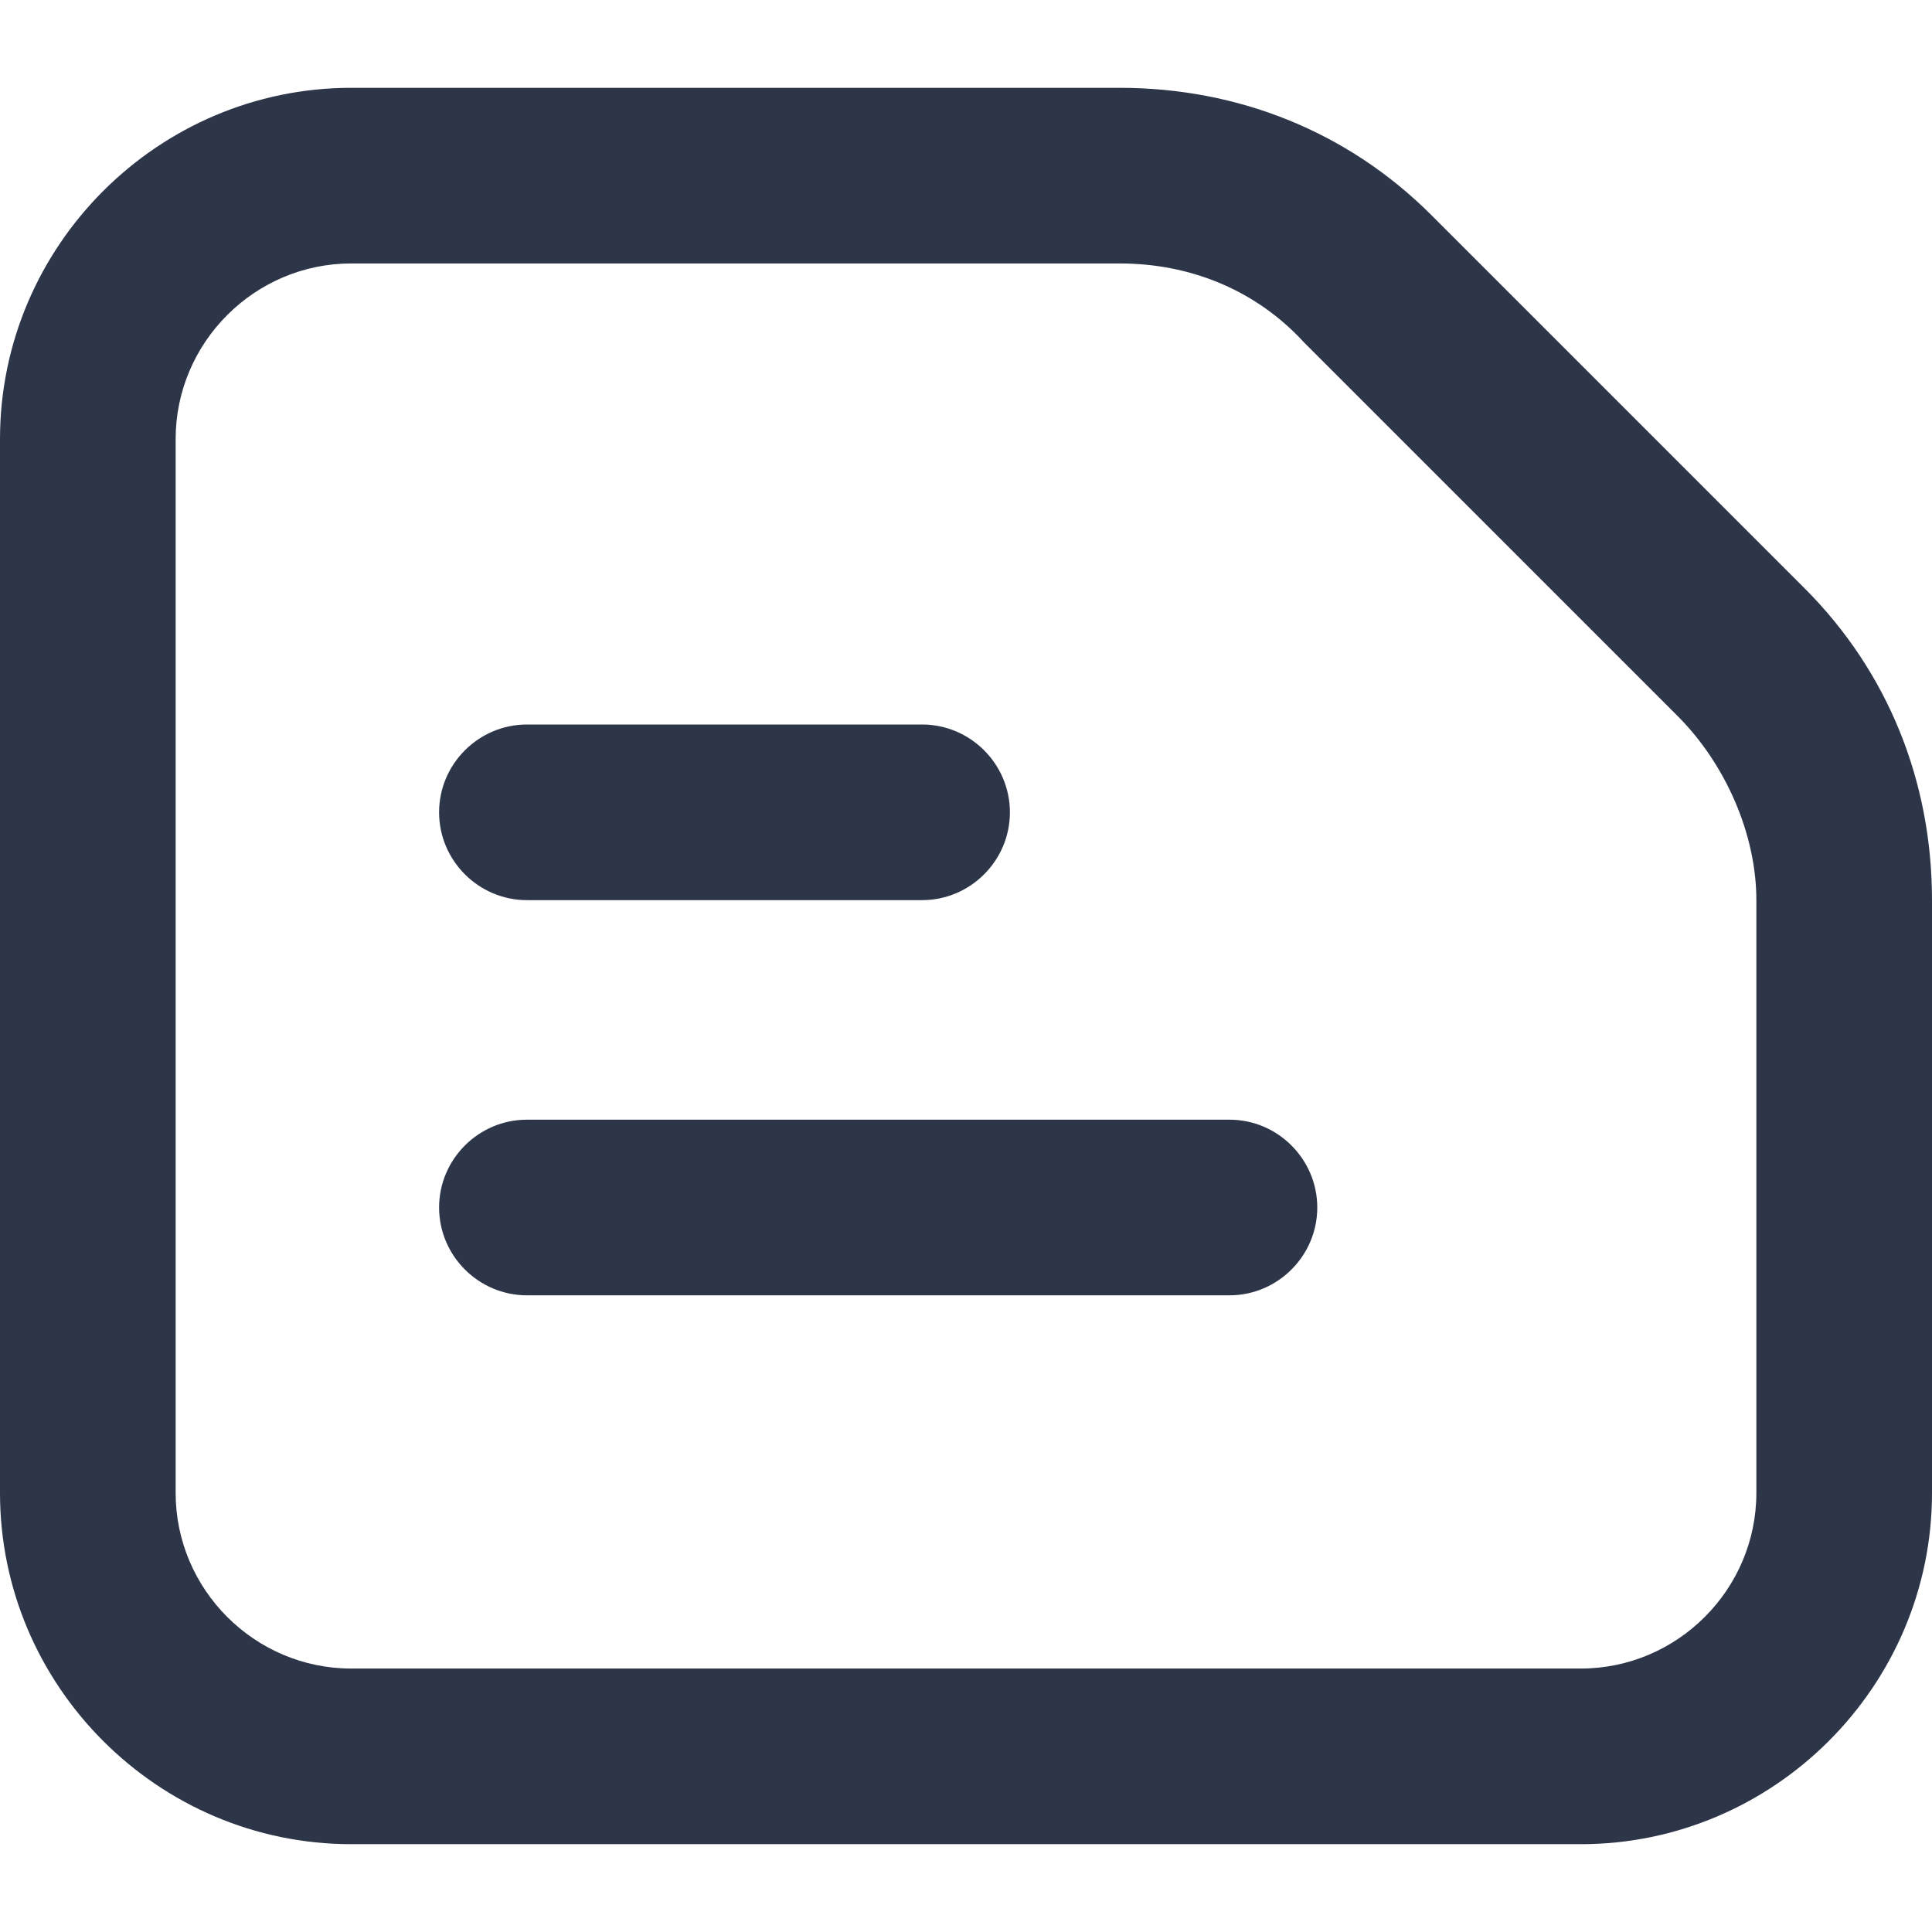
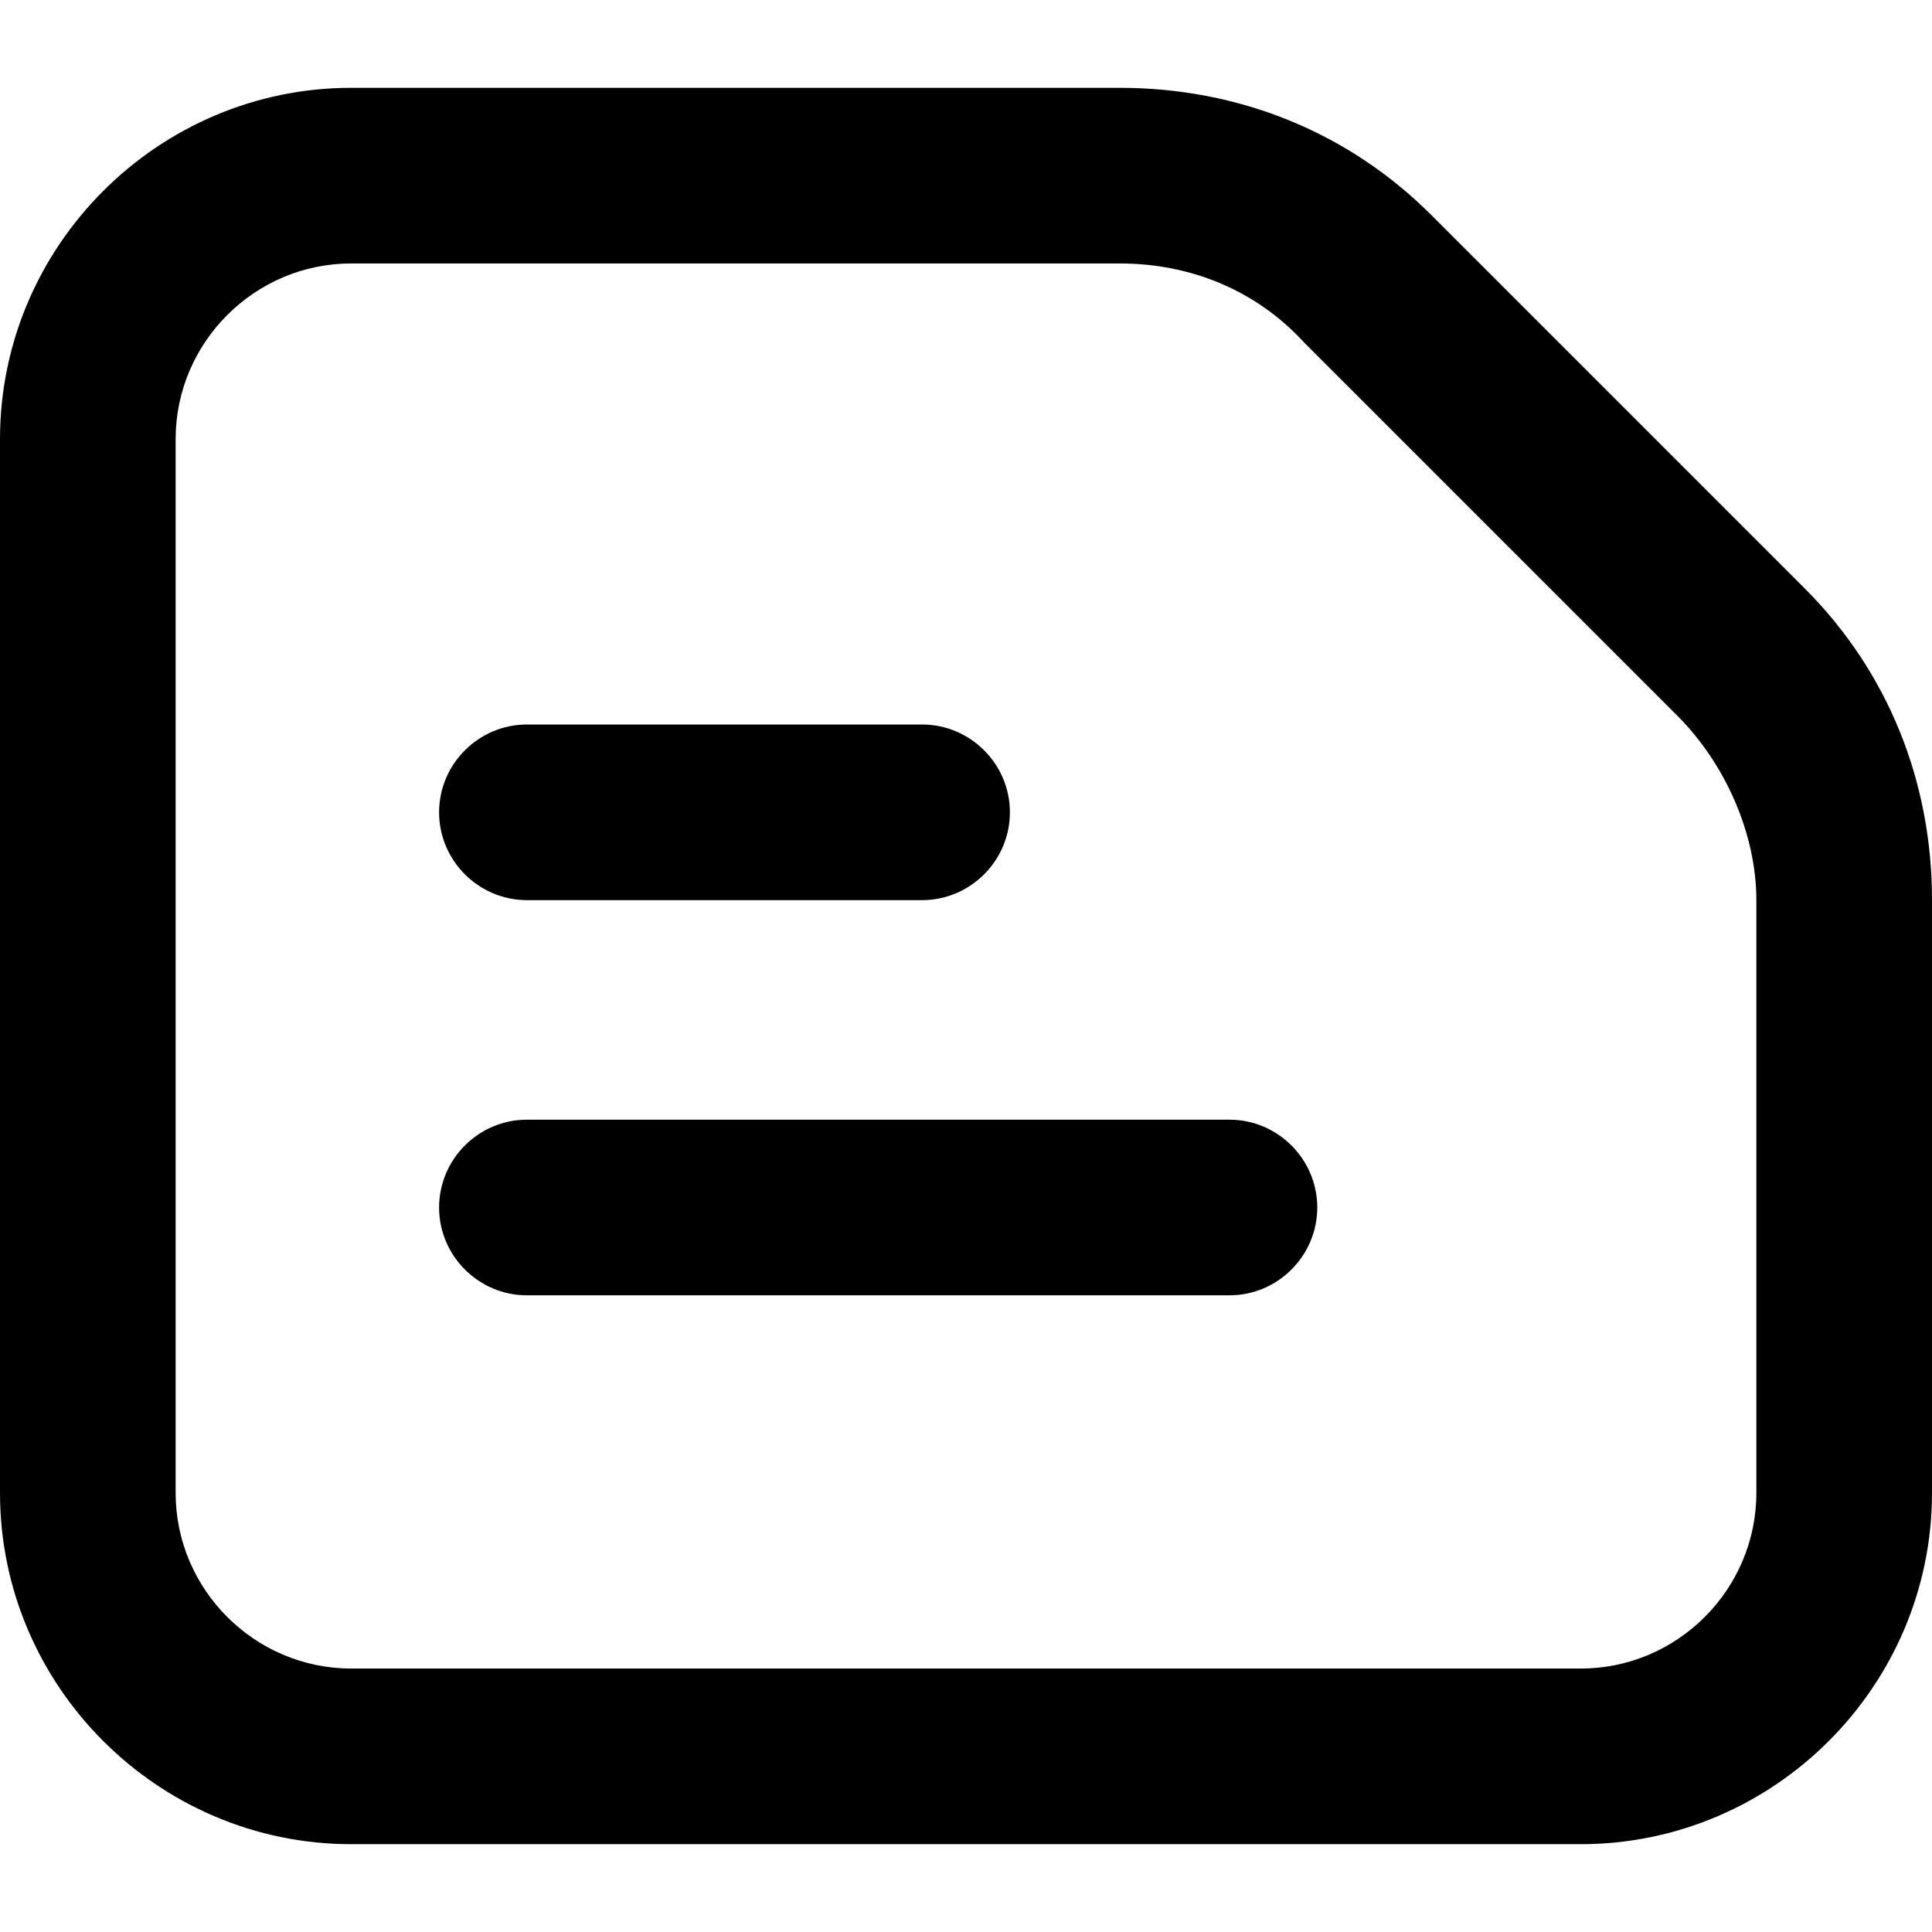
<svg xmlns="http://www.w3.org/2000/svg" t="1765635485269" class="icon" viewBox="0 0 1024 1024" version="1.1" p-id="7989" width="200" height="200">
-   <path d="M956.509 311.855l-197.818-197.818C714.473 69.818 656.291 46.545 593.455 46.545H186.182c-102.4 0-186.182 83.782-186.182 186.182v558.545c0 102.4 83.782 186.182 186.182 186.182h651.636c102.4 0 186.182-83.782 186.182-186.182V477.091c0-62.836-23.273-121.018-67.491-165.236zM930.909 791.273c0 51.2-41.891 93.091-93.091 93.091H186.182c-51.2 0-93.091-41.891-93.091-93.091V232.727c0-51.2 41.891-93.091 93.091-93.091h407.273c37.236 0 72.145 13.964 97.745 41.891l197.818 197.818c25.6 25.6 41.891 62.836 41.891 97.745V791.273z" fill="#2D3548" p-id="7990" />
-   <path d="M279.273 477.091h209.455c25.6 0 46.545-20.945 46.545-46.545s-20.945-46.545-46.545-46.545h-209.455c-25.6 0-46.545 20.945-46.545 46.545s20.945 46.545 46.545 46.545zM651.636 593.455H279.273c-25.6 0-46.545 20.945-46.545 46.545s20.945 46.545 46.545 46.545h372.364c25.6 0 46.545-20.945 46.545-46.545s-20.945-46.545-46.545-46.545z" fill="#2D3548" p-id="7991" />
+   <path d="M956.509 311.855l-197.818-197.818C714.473 69.818 656.291 46.545 593.455 46.545H186.182c-102.4 0-186.182 83.782-186.182 186.182v558.545c0 102.4 83.782 186.182 186.182 186.182h651.636c102.4 0 186.182-83.782 186.182-186.182V477.091c0-62.836-23.273-121.018-67.491-165.236zM930.909 791.273c0 51.2-41.891 93.091-93.091 93.091H186.182c-51.2 0-93.091-41.891-93.091-93.091V232.727c0-51.2 41.891-93.091 93.091-93.091h407.273c37.236 0 72.145 13.964 97.745 41.891l197.818 197.818c25.6 25.6 41.891 62.836 41.891 97.745V791.273z" fill="currentColor" p-id="7990" />
+   <path d="M279.273 477.091h209.455c25.6 0 46.545-20.945 46.545-46.545s-20.945-46.545-46.545-46.545h-209.455c-25.6 0-46.545 20.945-46.545 46.545s20.945 46.545 46.545 46.545zM651.636 593.455H279.273c-25.6 0-46.545 20.945-46.545 46.545s20.945 46.545 46.545 46.545h372.364c25.6 0 46.545-20.945 46.545-46.545s-20.945-46.545-46.545-46.545z" fill="currentColor" p-id="7991" />
</svg>
